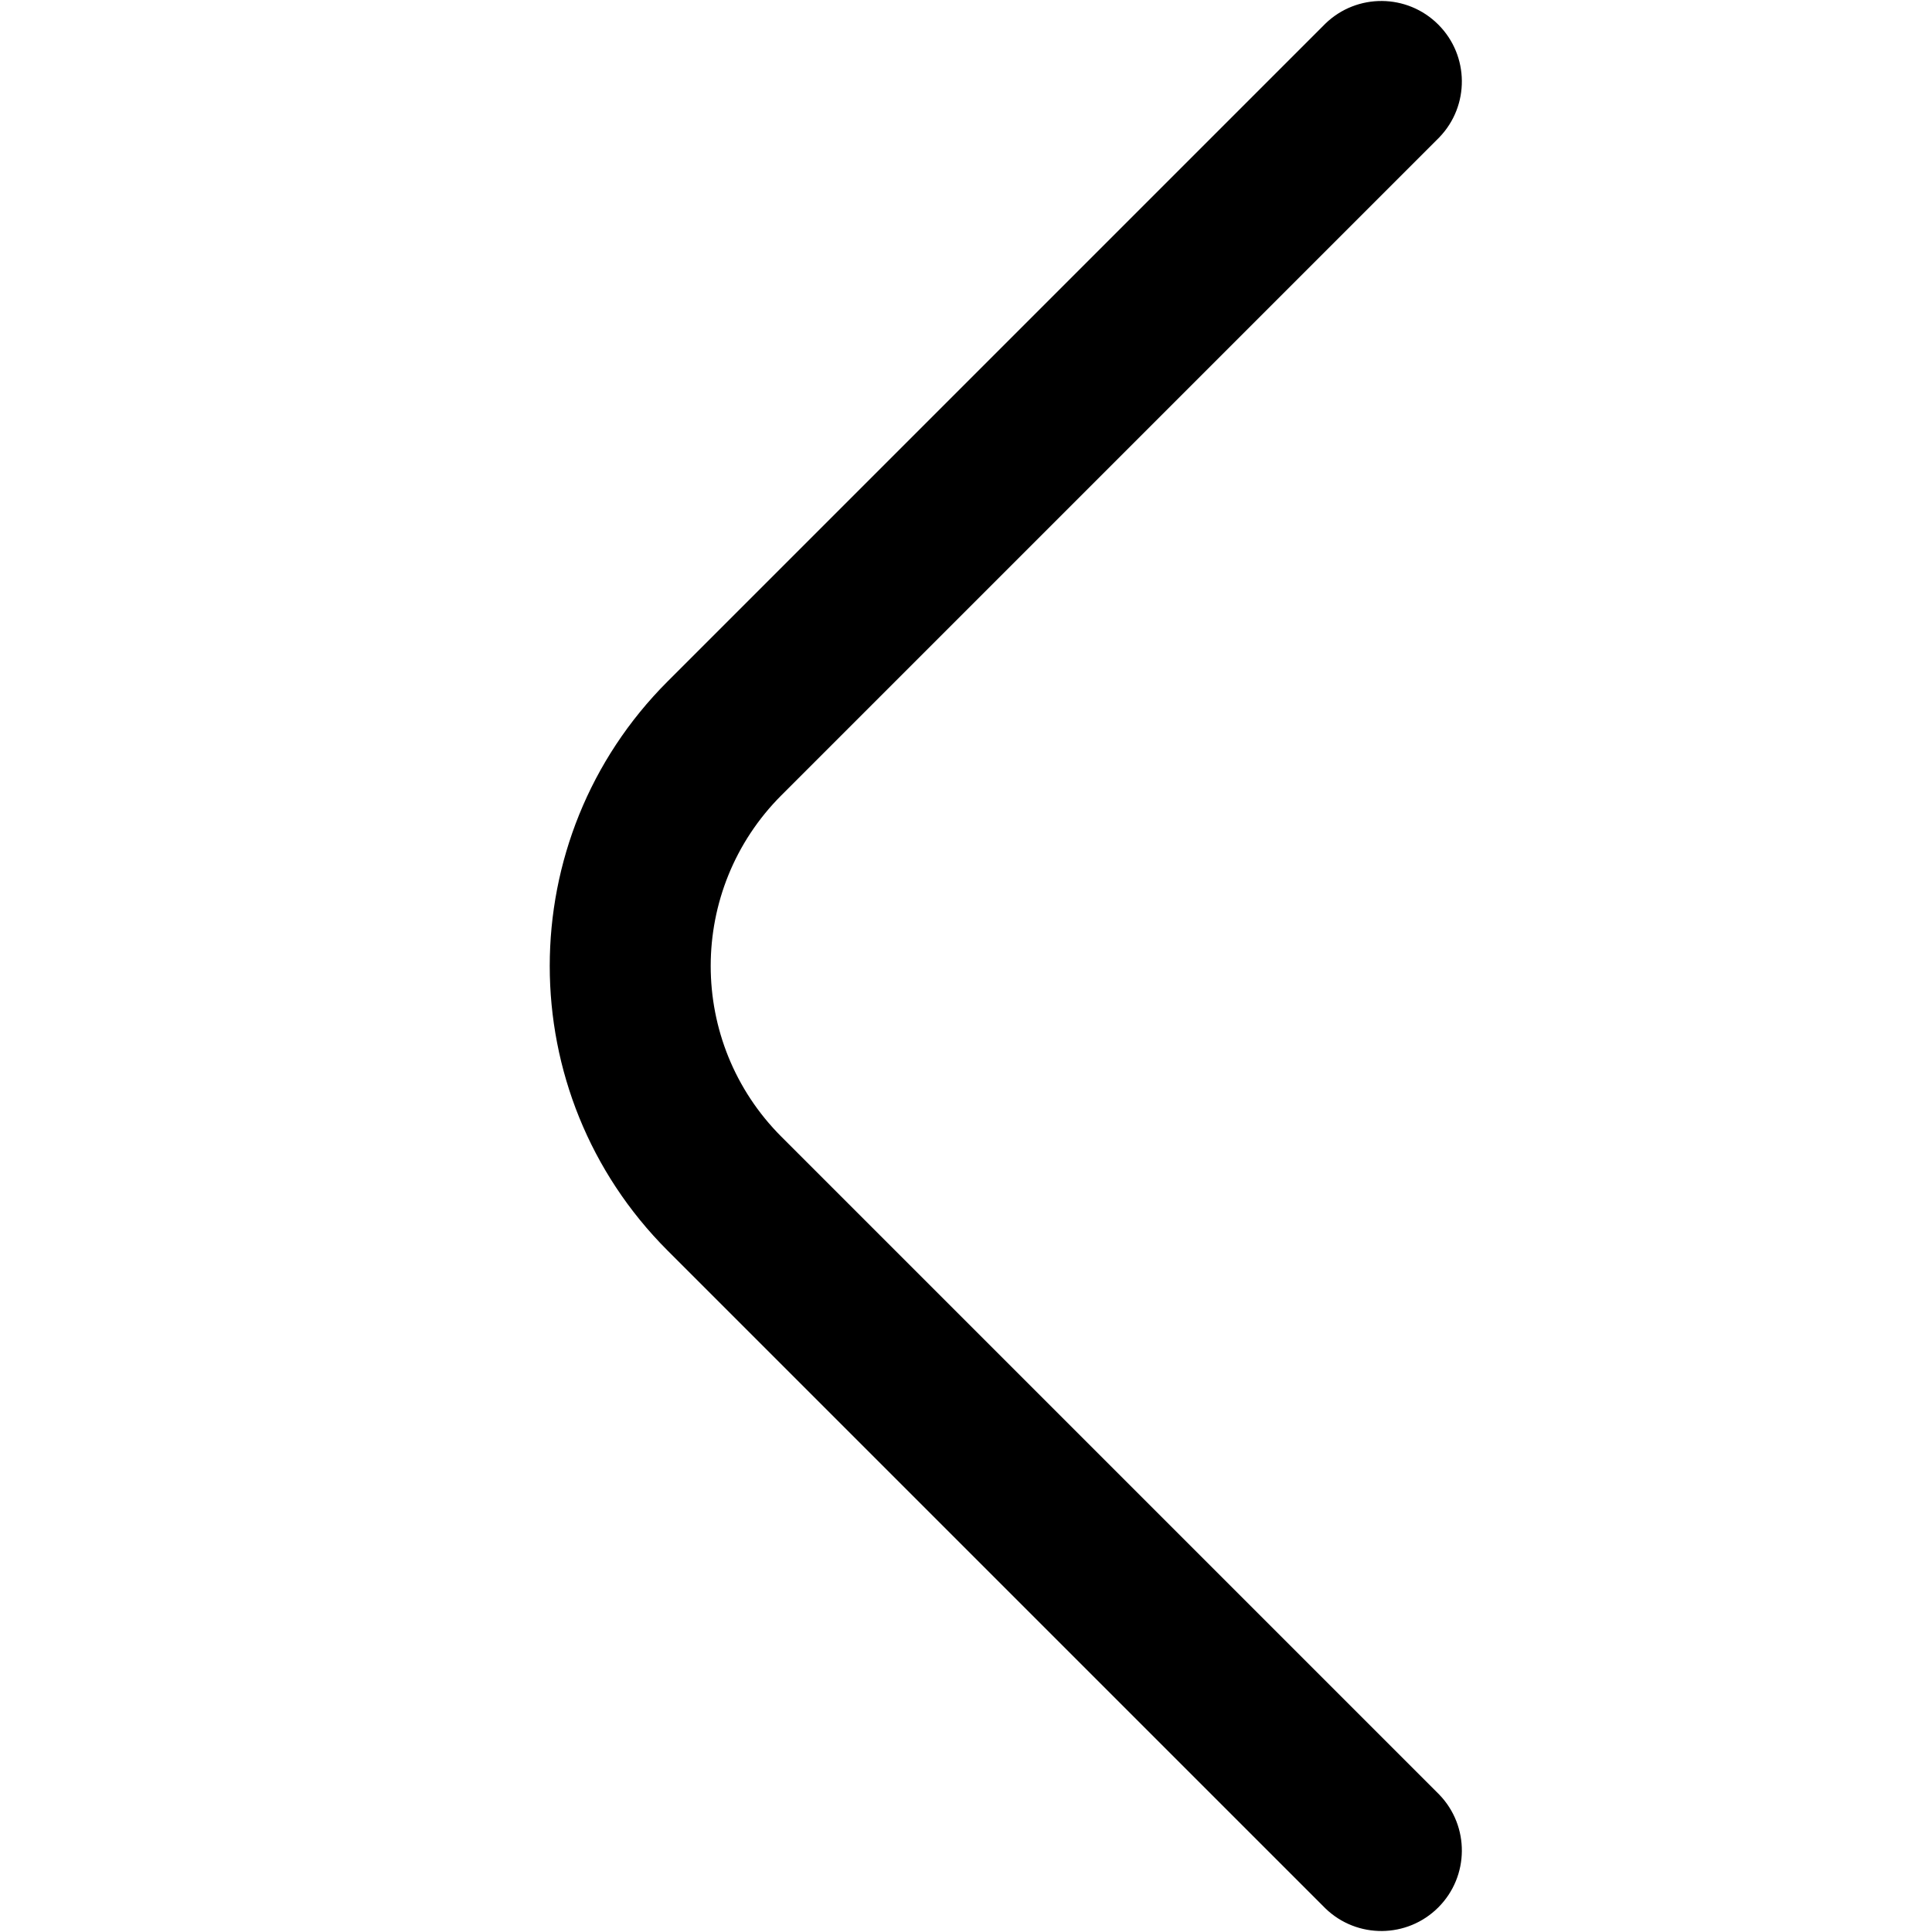
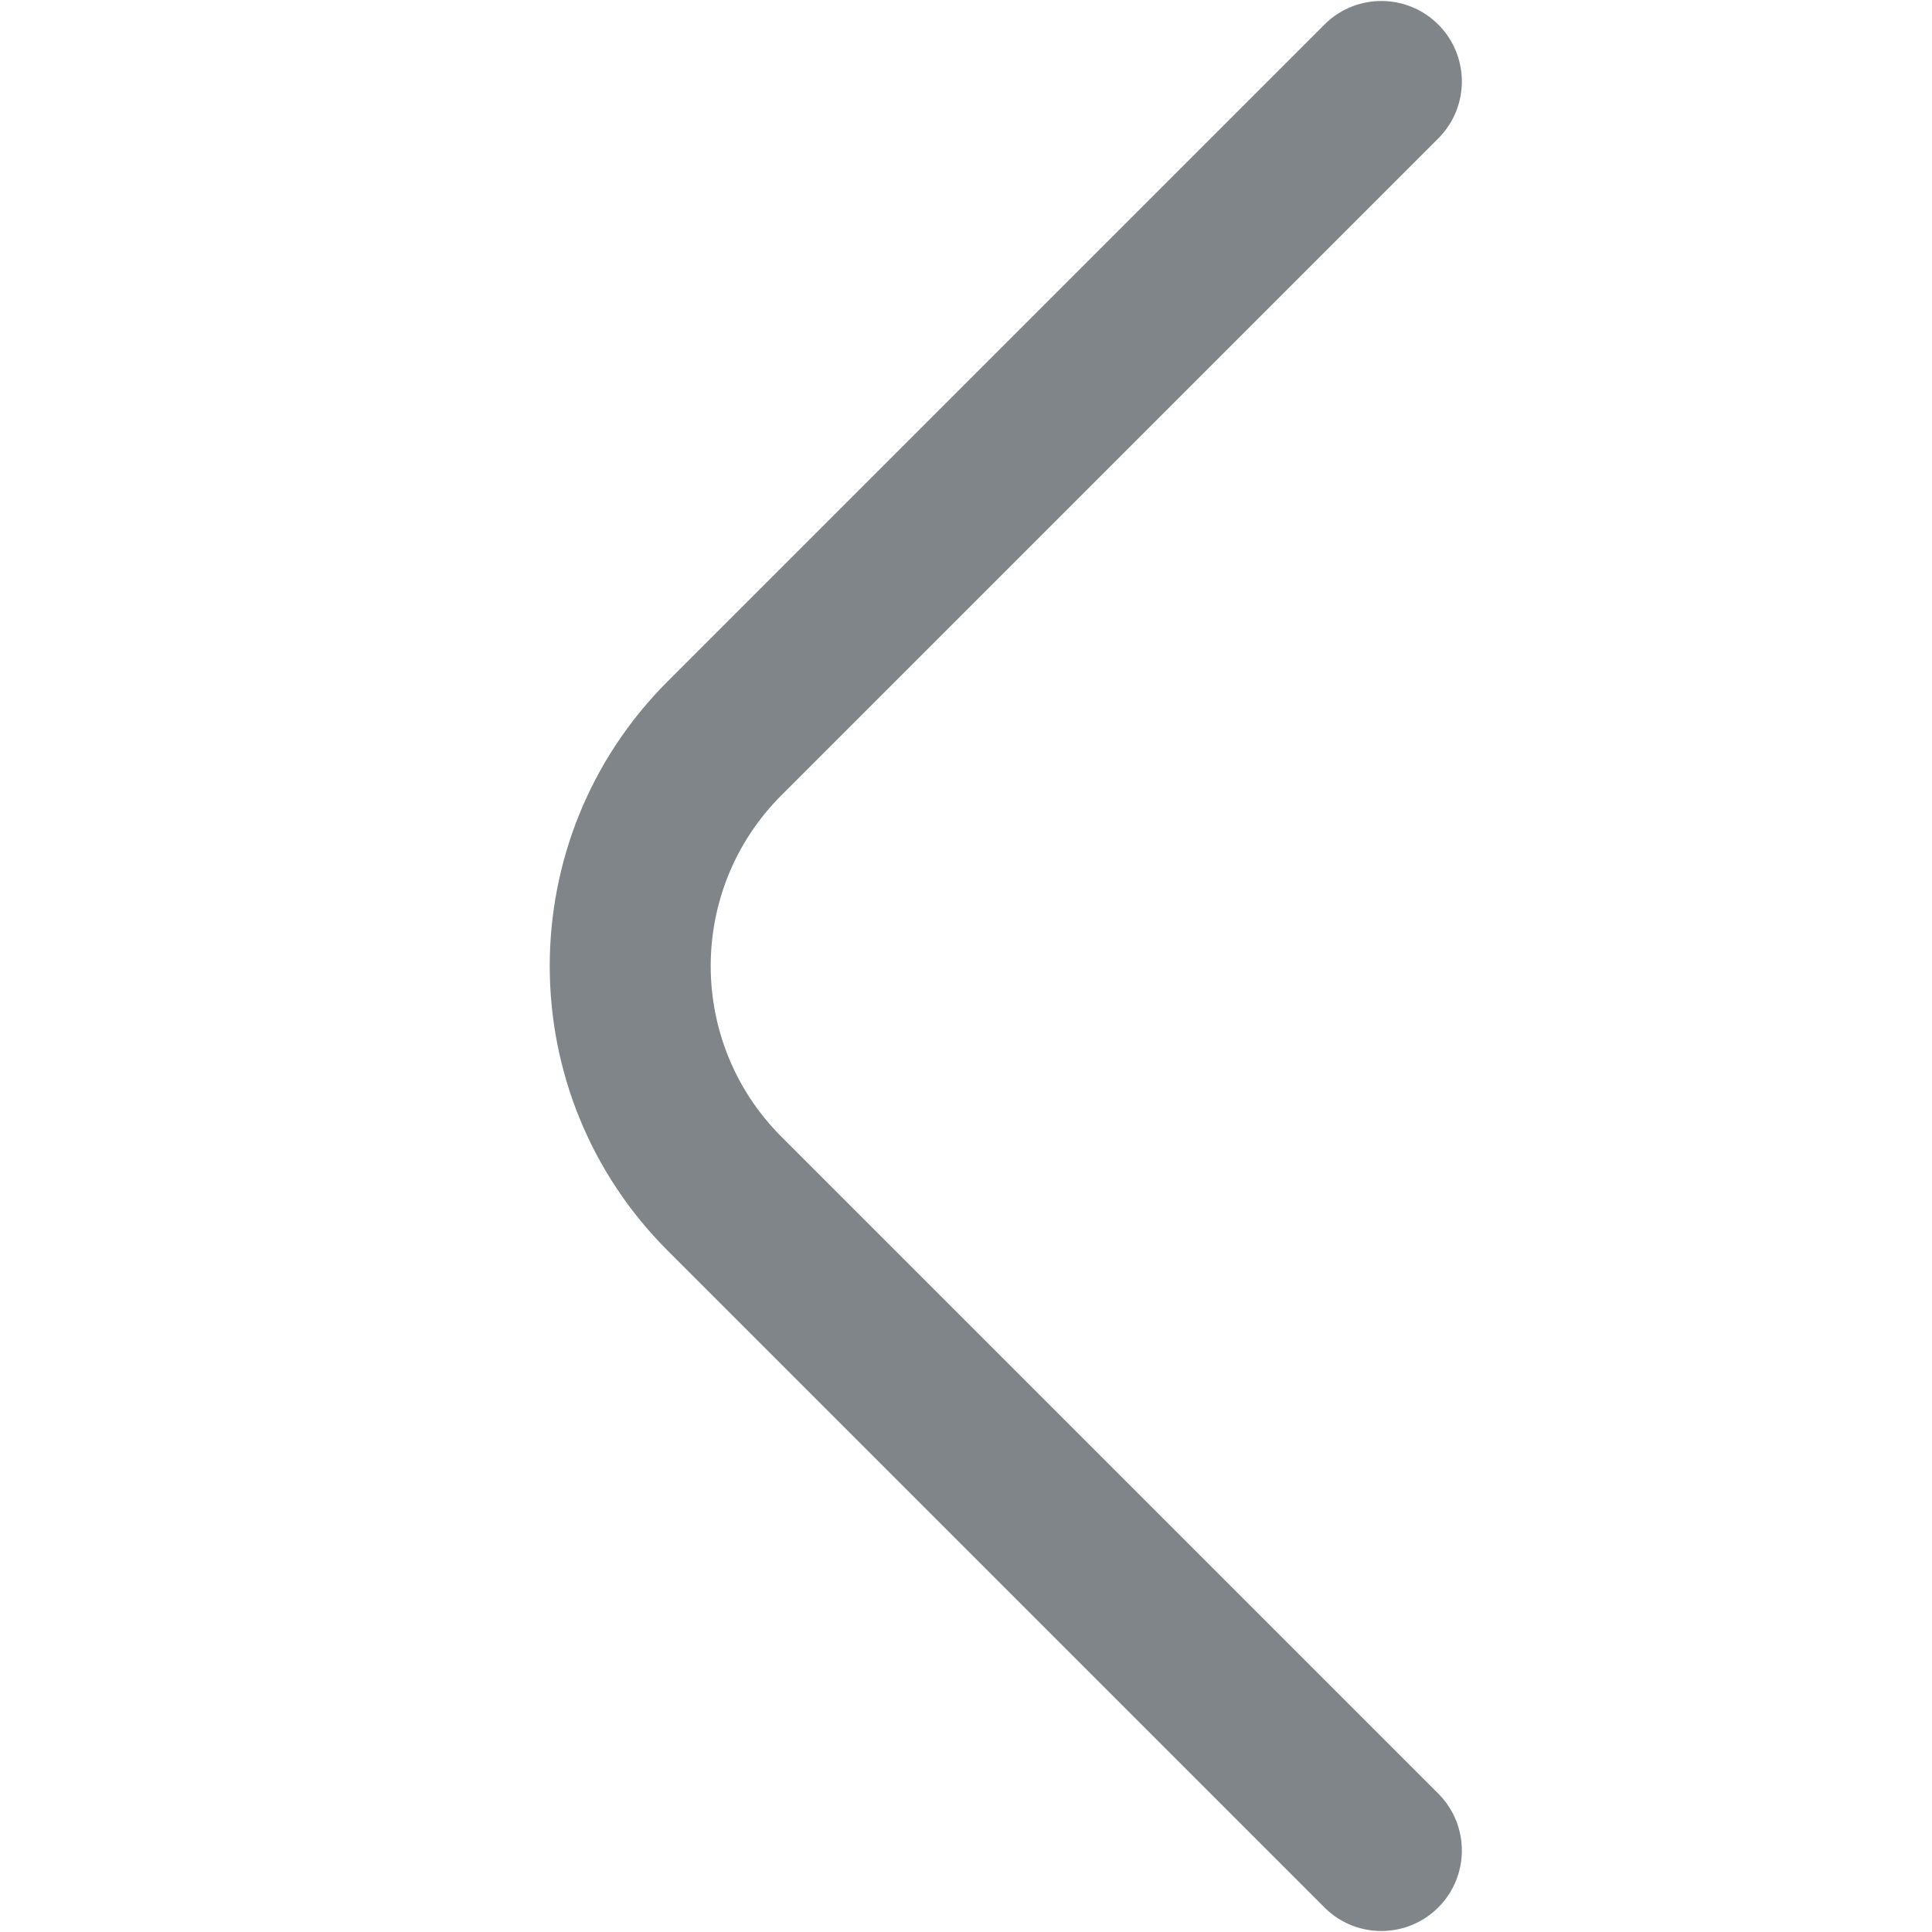
<svg xmlns="http://www.w3.org/2000/svg" id="Filled" viewBox="0 0 24 24">
-   <path d="M17.879,1.707A1,1,0,0,0,16.465.293L8.293,8.465a5,5,0,0,0,0,7.07l8.172,8.172a1,1,0,0,0,1.414-1.414L9.707,14.121a3,3,0,0,1,0-4.242Z" />
+   <path d="M17.879,1.707A1,1,0,0,0,16.465.293L8.293,8.465a5,5,0,0,0,0,7.07l8.172,8.172a1,1,0,0,0,1.414-1.414L9.707,14.121a3,3,0,0,1,0-4.242Z" fill="#2B343A" fill-opacity="0.6" />
</svg>
